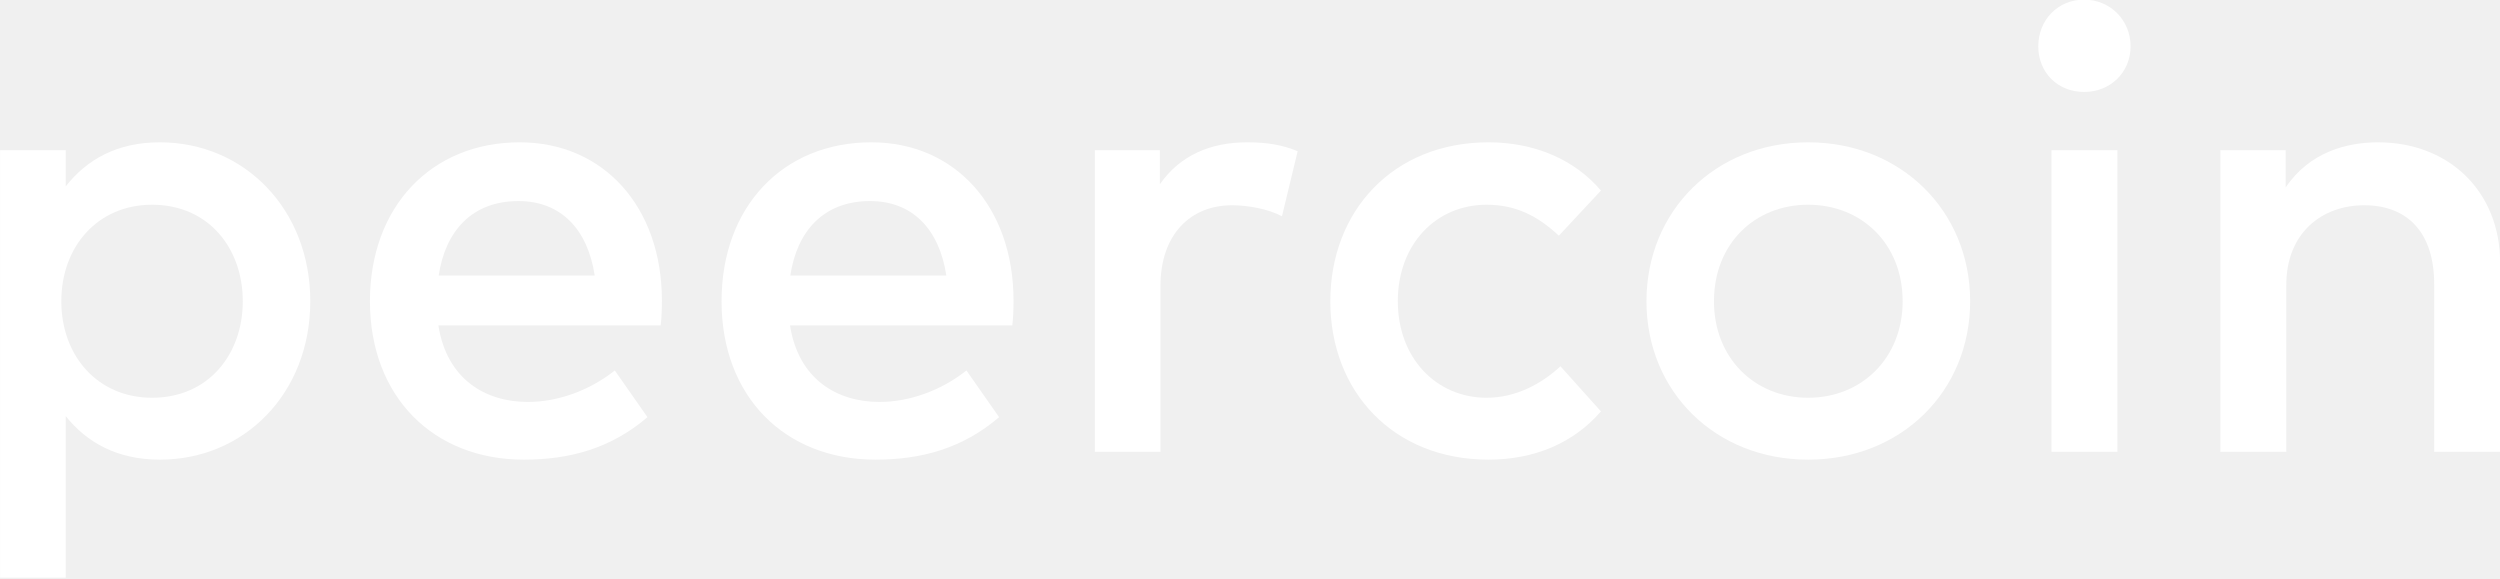
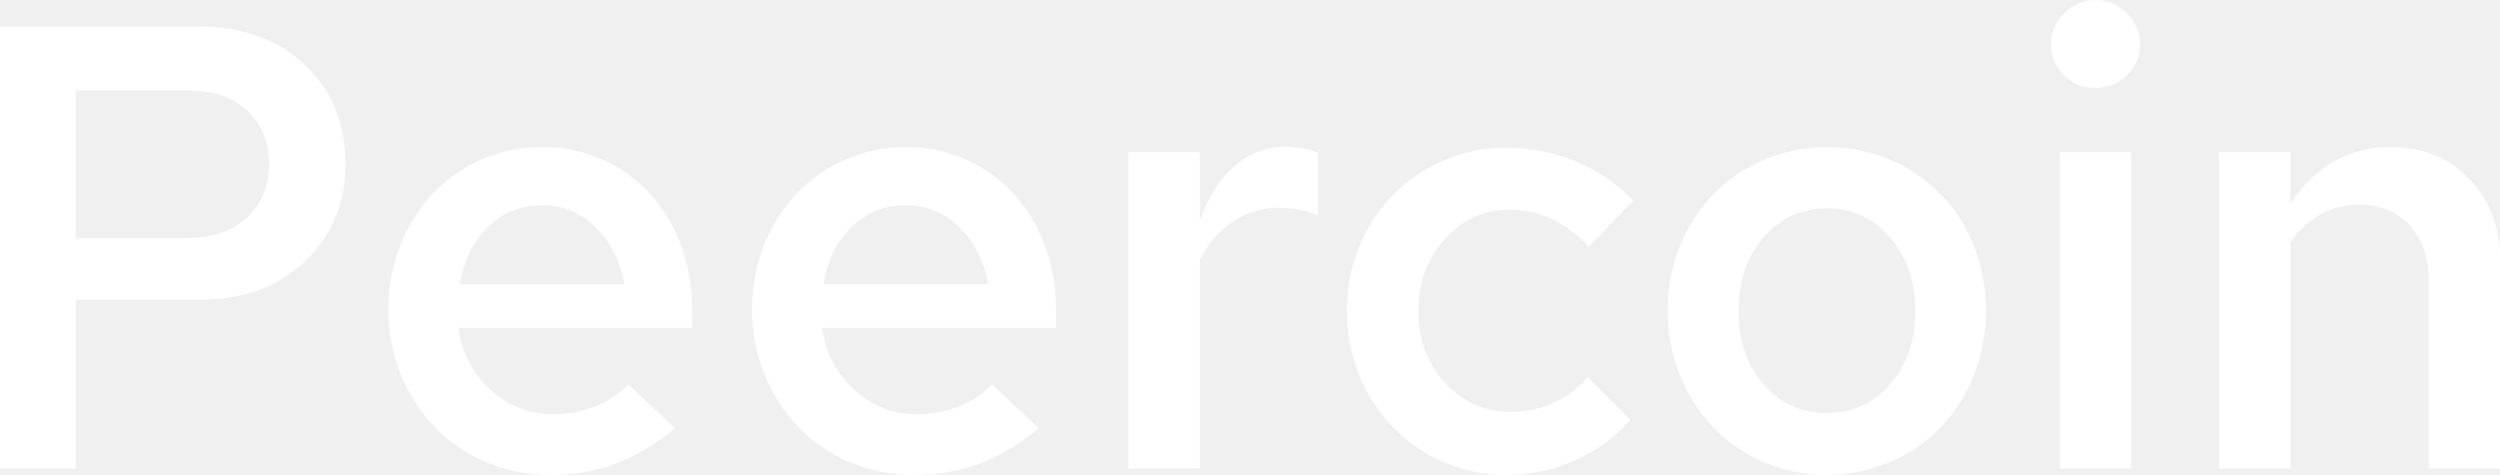
- <svg xmlns="http://www.w3.org/2000/svg" clip-rule="evenodd" fill-rule="evenodd" stroke-linejoin="round" stroke-miterlimit="1.414" viewBox="0 0 1280 296">
-   <clipPath id="a">
-     <path clip-rule="evenodd" d="m0 0h1280v1280h-1280z" />
-   </clipPath>
-   <g transform="scale(1 .23125)">
-     <path d="m0 0h1280v1280h-1280z" fill="none" />
-     <g clip-path="url(#a)">
-       <g fill="#fff" fill-rule="nonzero" transform="matrix(26.7906 0 0 116.131 -13365.7 -134837)">
-         <path d="m501.951 1163.79c-.822 0-1.398.33-1.8.84v-.69h-1.254v8.15h1.254v-3.08c.402.5.978.83 1.8.83 1.608 0 2.874-1.26 2.874-3.02s-1.266-3.03-2.874-3.03zm-.15 1.19c1.08 0 1.734.83 1.734 1.84s-.654 1.84-1.734 1.84c-1.032 0-1.734-.79-1.734-1.84s.702-1.84 1.734-1.84z" />
-         <path d="m508.827 1163.79c-1.692 0-2.862 1.23-2.862 3.03 0 1.82 1.212 3.02 2.94 3.02.87 0 1.662-.21 2.364-.81l-.624-.89c-.48.38-1.086.6-1.662.6-.81 0-1.548-.43-1.71-1.46h4.248c.018-.14.024-.31.024-.47 0-1.79-1.116-3.02-2.718-3.02zm-.024 1.12c.798 0 1.32.52 1.458 1.42h-2.982c.126-.84.63-1.42 1.524-1.42z" />
-         <path d="m515.547 1163.79c-1.692 0-2.862 1.23-2.862 3.03 0 1.82 1.212 3.02 2.94 3.02.87 0 1.662-.21 2.364-.81l-.624-.89c-.48.38-1.086.6-1.662.6-.81 0-1.548-.43-1.71-1.46h4.248c.018-.14.024-.31.024-.47 0-1.79-1.116-3.02-2.718-3.02zm-.024 1.12c.798 0 1.32.52 1.458 1.42h-2.982c.126-.84.63-1.42 1.524-1.42z" />
-         <path d="m522.729 1163.79c-.702 0-1.284.25-1.668.8v-.65h-1.242v5.75h1.254v-3.16c0-.98.57-1.54 1.368-1.54.306 0 .69.07.954.21l.3-1.24c-.288-.12-.582-.17-.966-.17z" />
-         <path d="m527.343 1163.79c-1.824 0-3.024 1.31-3.024 3.03s1.2 3.02 3.024 3.02c.864 0 1.62-.31 2.148-.92l-.774-.86c-.366.34-.858.6-1.41.6-.966 0-1.698-.76-1.698-1.84 0-1.09.732-1.84 1.698-1.84.552 0 .972.21 1.38.59l.804-.86c-.51-.6-1.284-.92-2.148-.92z" />
-         <path d="m533.451 1163.79c-1.776 0-3.09 1.31-3.09 3.03s1.314 3.02 3.09 3.02 3.096-1.3 3.096-3.02-1.32-3.03-3.096-3.03zm0 1.19c1.026 0 1.806.75 1.806 1.84 0 1.08-.78 1.84-1.806 1.84s-1.8-.76-1.8-1.84c0-1.09.774-1.84 1.8-1.84z" />
-         <path d="m539.361 1169.69v-5.75h-1.26v5.75zm-.636-8.62c-.504 0-.876.39-.876.89s.372.87.876.87c.498 0 .888-.37.888-.87s-.39-.89-.888-.89z" />
-         <path d="m544.341 1163.79c-.588 0-1.302.18-1.764.86v-.71h-1.248v5.75h1.26v-3.18c0-.99.678-1.52 1.488-1.52.846 0 1.338.54 1.338 1.5v3.2h1.26v-3.61c0-1.34-.966-2.29-2.334-2.29z" />
-       </g>
+ <svg xmlns="http://www.w3.org/2000/svg" viewBox="0 0 1366.11 259.49">
+   <defs>
+     <style>.cls-1{fill:#fff;}</style>
+   </defs>
+   <g id="Layer_2" data-name="Layer 2">
+     <g id="Layer_1-2" data-name="Layer 1">
+       <path class="cls-1" d="M0,256V14.49H108q36.57,0,58.66,21t22.08,54.18q0,32.09-22.08,53.14t-58.66,21H41.41V256ZM101.79,49.35H41.41v80.74h60q21.74,0,33.64-11.21T147,89.37q0-17.59-11.73-28.81T101.79,49.35Z" />
+       <path class="cls-1" d="M368.87,234Q353,247.07,336.61,253.28a102,102,0,0,1-36.4,6.21,87.2,87.2,0,0,1-34.51-6.9,84.5,84.5,0,0,1-27.95-19,92,92,0,0,1-25.54-63.84,96.55,96.55,0,0,1,6.39-35.37,86.4,86.4,0,0,1,17.6-28.29A82.17,82.17,0,0,1,296.41,80.4a78.78,78.78,0,0,1,58.49,25.19A85.31,85.31,0,0,1,372,133.71a100.06,100.06,0,0,1,6.21,35.72v9.66H250.52a54.35,54.35,0,0,0,17.42,33.82,49.17,49.17,0,0,0,34.34,13.45,61.5,61.5,0,0,0,22.94-4.31,50.14,50.14,0,0,0,18.12-11.9Zm-72.8-121.81a40.56,40.56,0,0,0-29.34,11.73q-12.08,11.73-15.52,31.4h90.06q-3.45-19-15.7-31.06A40.56,40.56,0,0,0,296.07,112.15Z" />
+       <path class="cls-1" d="M567.63,234q-15.87,13.11-32.26,19.32A102.09,102.09,0,0,1,499,259.49a87.15,87.15,0,0,1-34.5-6.9,84.55,84.55,0,0,1-28-19A92,92,0,0,1,411,169.77a96.54,96.54,0,0,1,6.38-35.37A86.56,86.56,0,0,1,435,106.11,82.17,82.17,0,0,1,495.17,80.4a78.78,78.78,0,0,1,58.48,25.19,85.5,85.5,0,0,1,17.09,28.12A100.06,100.06,0,0,1,577,169.43v9.66H449.27a54.36,54.36,0,0,0,17.43,33.82A49.14,49.14,0,0,0,501,226.36a61.58,61.58,0,0,0,23-4.31,50.1,50.1,0,0,0,18.11-11.9ZM494.82,112.15a40.54,40.54,0,0,0-29.33,11.73Q453.4,135.61,450,155.28H540q-3.46-19-15.71-31.06A40.53,40.53,0,0,0,494.82,112.15Z" />
+       <path class="cls-1" d="M616.63,256V83.16h39v37.61q6.9-19.67,19.15-30.19a42.36,42.36,0,0,1,28.47-10.52,81.3,81.3,0,0,1,8.63,1,46.48,46.48,0,0,1,8.28,2.42v34.16A42.37,42.37,0,0,0,710,114.56a62.7,62.7,0,0,0-11.22-1,44.47,44.47,0,0,0-25.19,7.59,52,52,0,0,0-17.94,21V256Z" />
+       <path class="cls-1" d="M825.74,225A56.52,56.52,0,0,0,849,220.15,49.26,49.26,0,0,0,867.49,206L891,229.47a86.83,86.83,0,0,1-30,21.91,90.45,90.45,0,0,1-37.62,8.11,86,86,0,0,1-34.33-6.9,85,85,0,0,1-27.78-19A88.39,88.39,0,0,1,742.75,205a92.55,92.55,0,0,1-6.73-35.2,91.24,91.24,0,0,1,6.73-35A85.18,85.18,0,0,1,789,87.65a86,86,0,0,1,34.33-6.9,97.67,97.67,0,0,1,38.13,7.59,87.66,87.66,0,0,1,30.89,21.39l-24.16,25.19a62.46,62.46,0,0,0-20-15.18,54.65,54.65,0,0,0-23.47-5.18q-20.7,0-35.19,16.05T775,169.77q0,23.47,14.49,39.34T825.74,225Z" />
+       <path class="cls-1" d="M911.31,169.77A92.36,92.36,0,0,1,918,134.4a88.2,88.2,0,0,1,18.29-28.29A84.7,84.7,0,0,1,963.94,87.3a89.3,89.3,0,0,1,68.84,0,87.16,87.16,0,0,1,27.6,18.81,84.51,84.51,0,0,1,18.29,28.29,97.91,97.91,0,0,1-.17,70.91,87.79,87.79,0,0,1-18.29,28.47,84.6,84.6,0,0,1-27.6,18.81,88.88,88.88,0,0,1-68.67,0,83.17,83.17,0,0,1-27.61-19A90.26,90.26,0,0,1,918,205.14,92.28,92.28,0,0,1,911.31,169.77Zm87,55.9q21,0,34.68-15.87t13.63-39.68q0-24.5-13.8-40.38t-34.51-15.87q-21,0-34.68,15.87T950,170.12q0,24.15,13.63,39.85T998.27,225.67Z" />
+       <path class="cls-1" d="M1144.92,48a23.52,23.52,0,0,1-17.08-6.9,22.68,22.68,0,0,1-7.07-16.91A23.17,23.17,0,0,1,1128,7.25,23.2,23.2,0,0,1,1144.92,0a23.6,23.6,0,0,1,17.26,7.25,23.17,23.17,0,0,1,7.24,16.9,22.72,22.72,0,0,1-7.07,16.91A24,24,0,0,1,1144.92,48Zm19.67,35.2V256h-39V83.16Z" />
+       <path class="cls-1" d="M1212.55,256V83.16h39v28.3q9.66-15.18,23.63-23.12a62.15,62.15,0,0,1,31.23-7.94q26.22,0,43,17.43t16.74,44.34V256h-39V153.21q0-18.63-10.36-30t-27.6-11.39a42.5,42.5,0,0,0-21.22,5.35,49.43,49.43,0,0,0-16.39,15.36V256Z" />
    </g>
  </g>
</svg>
